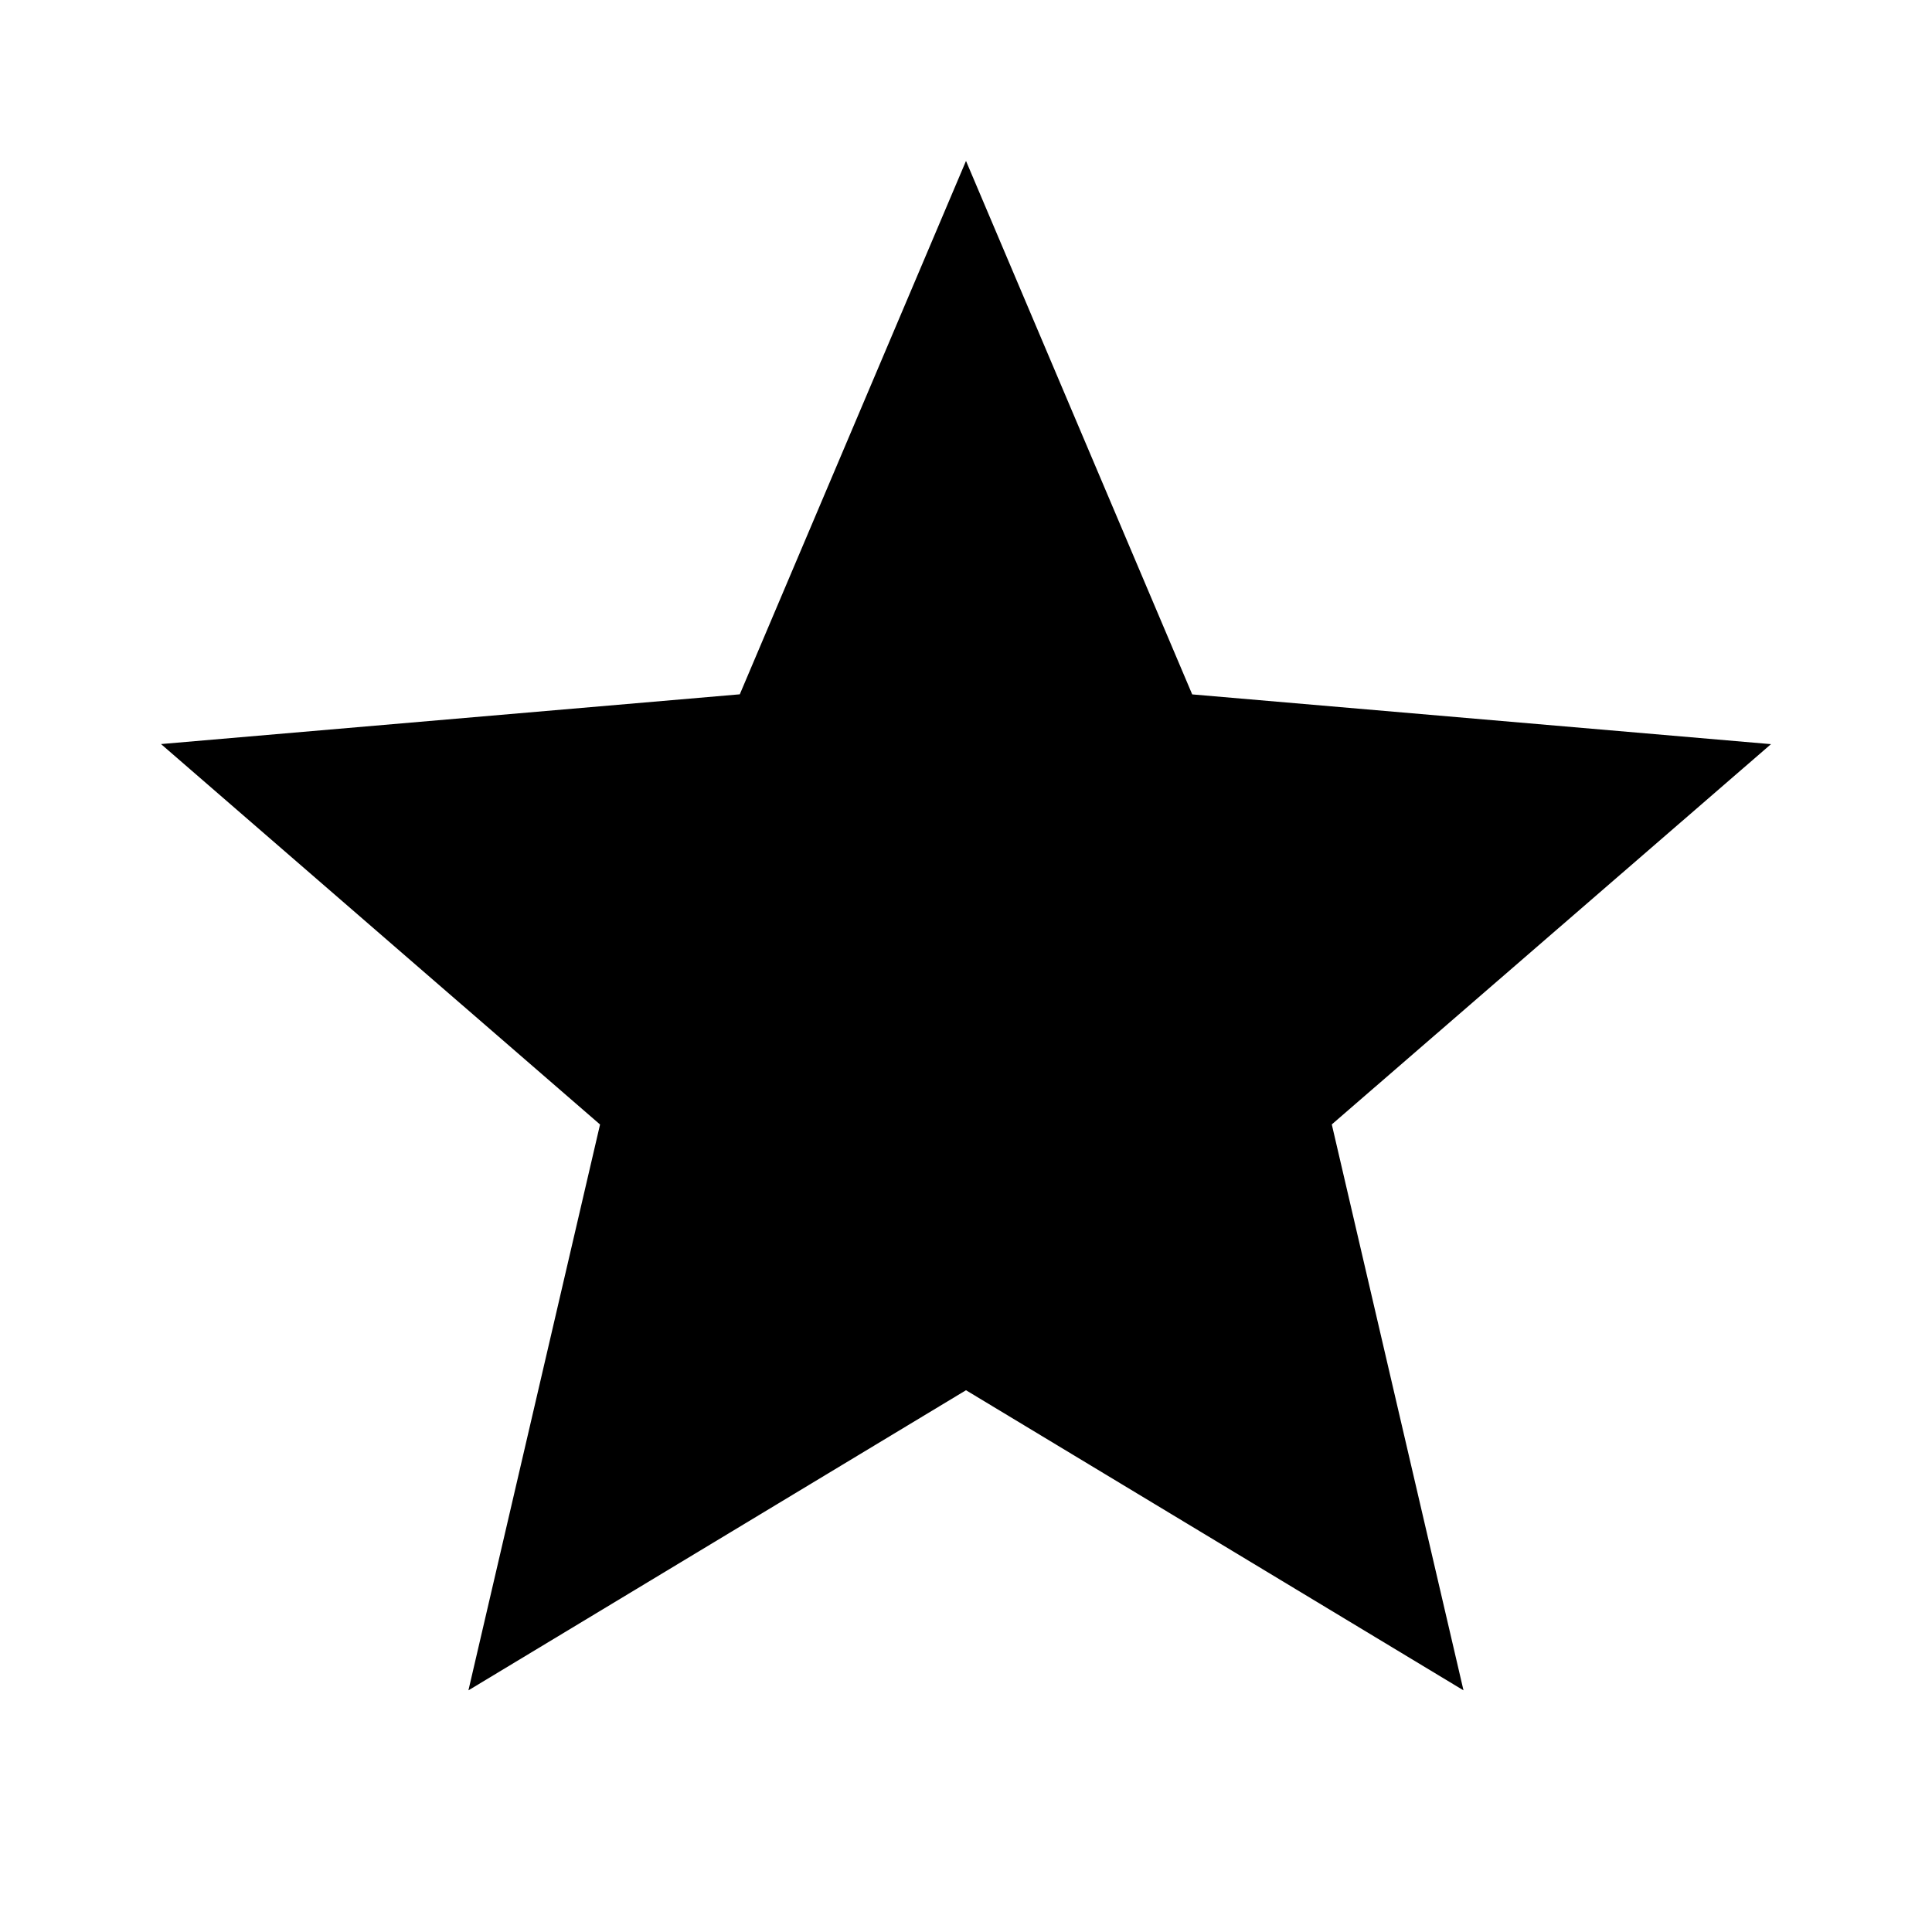
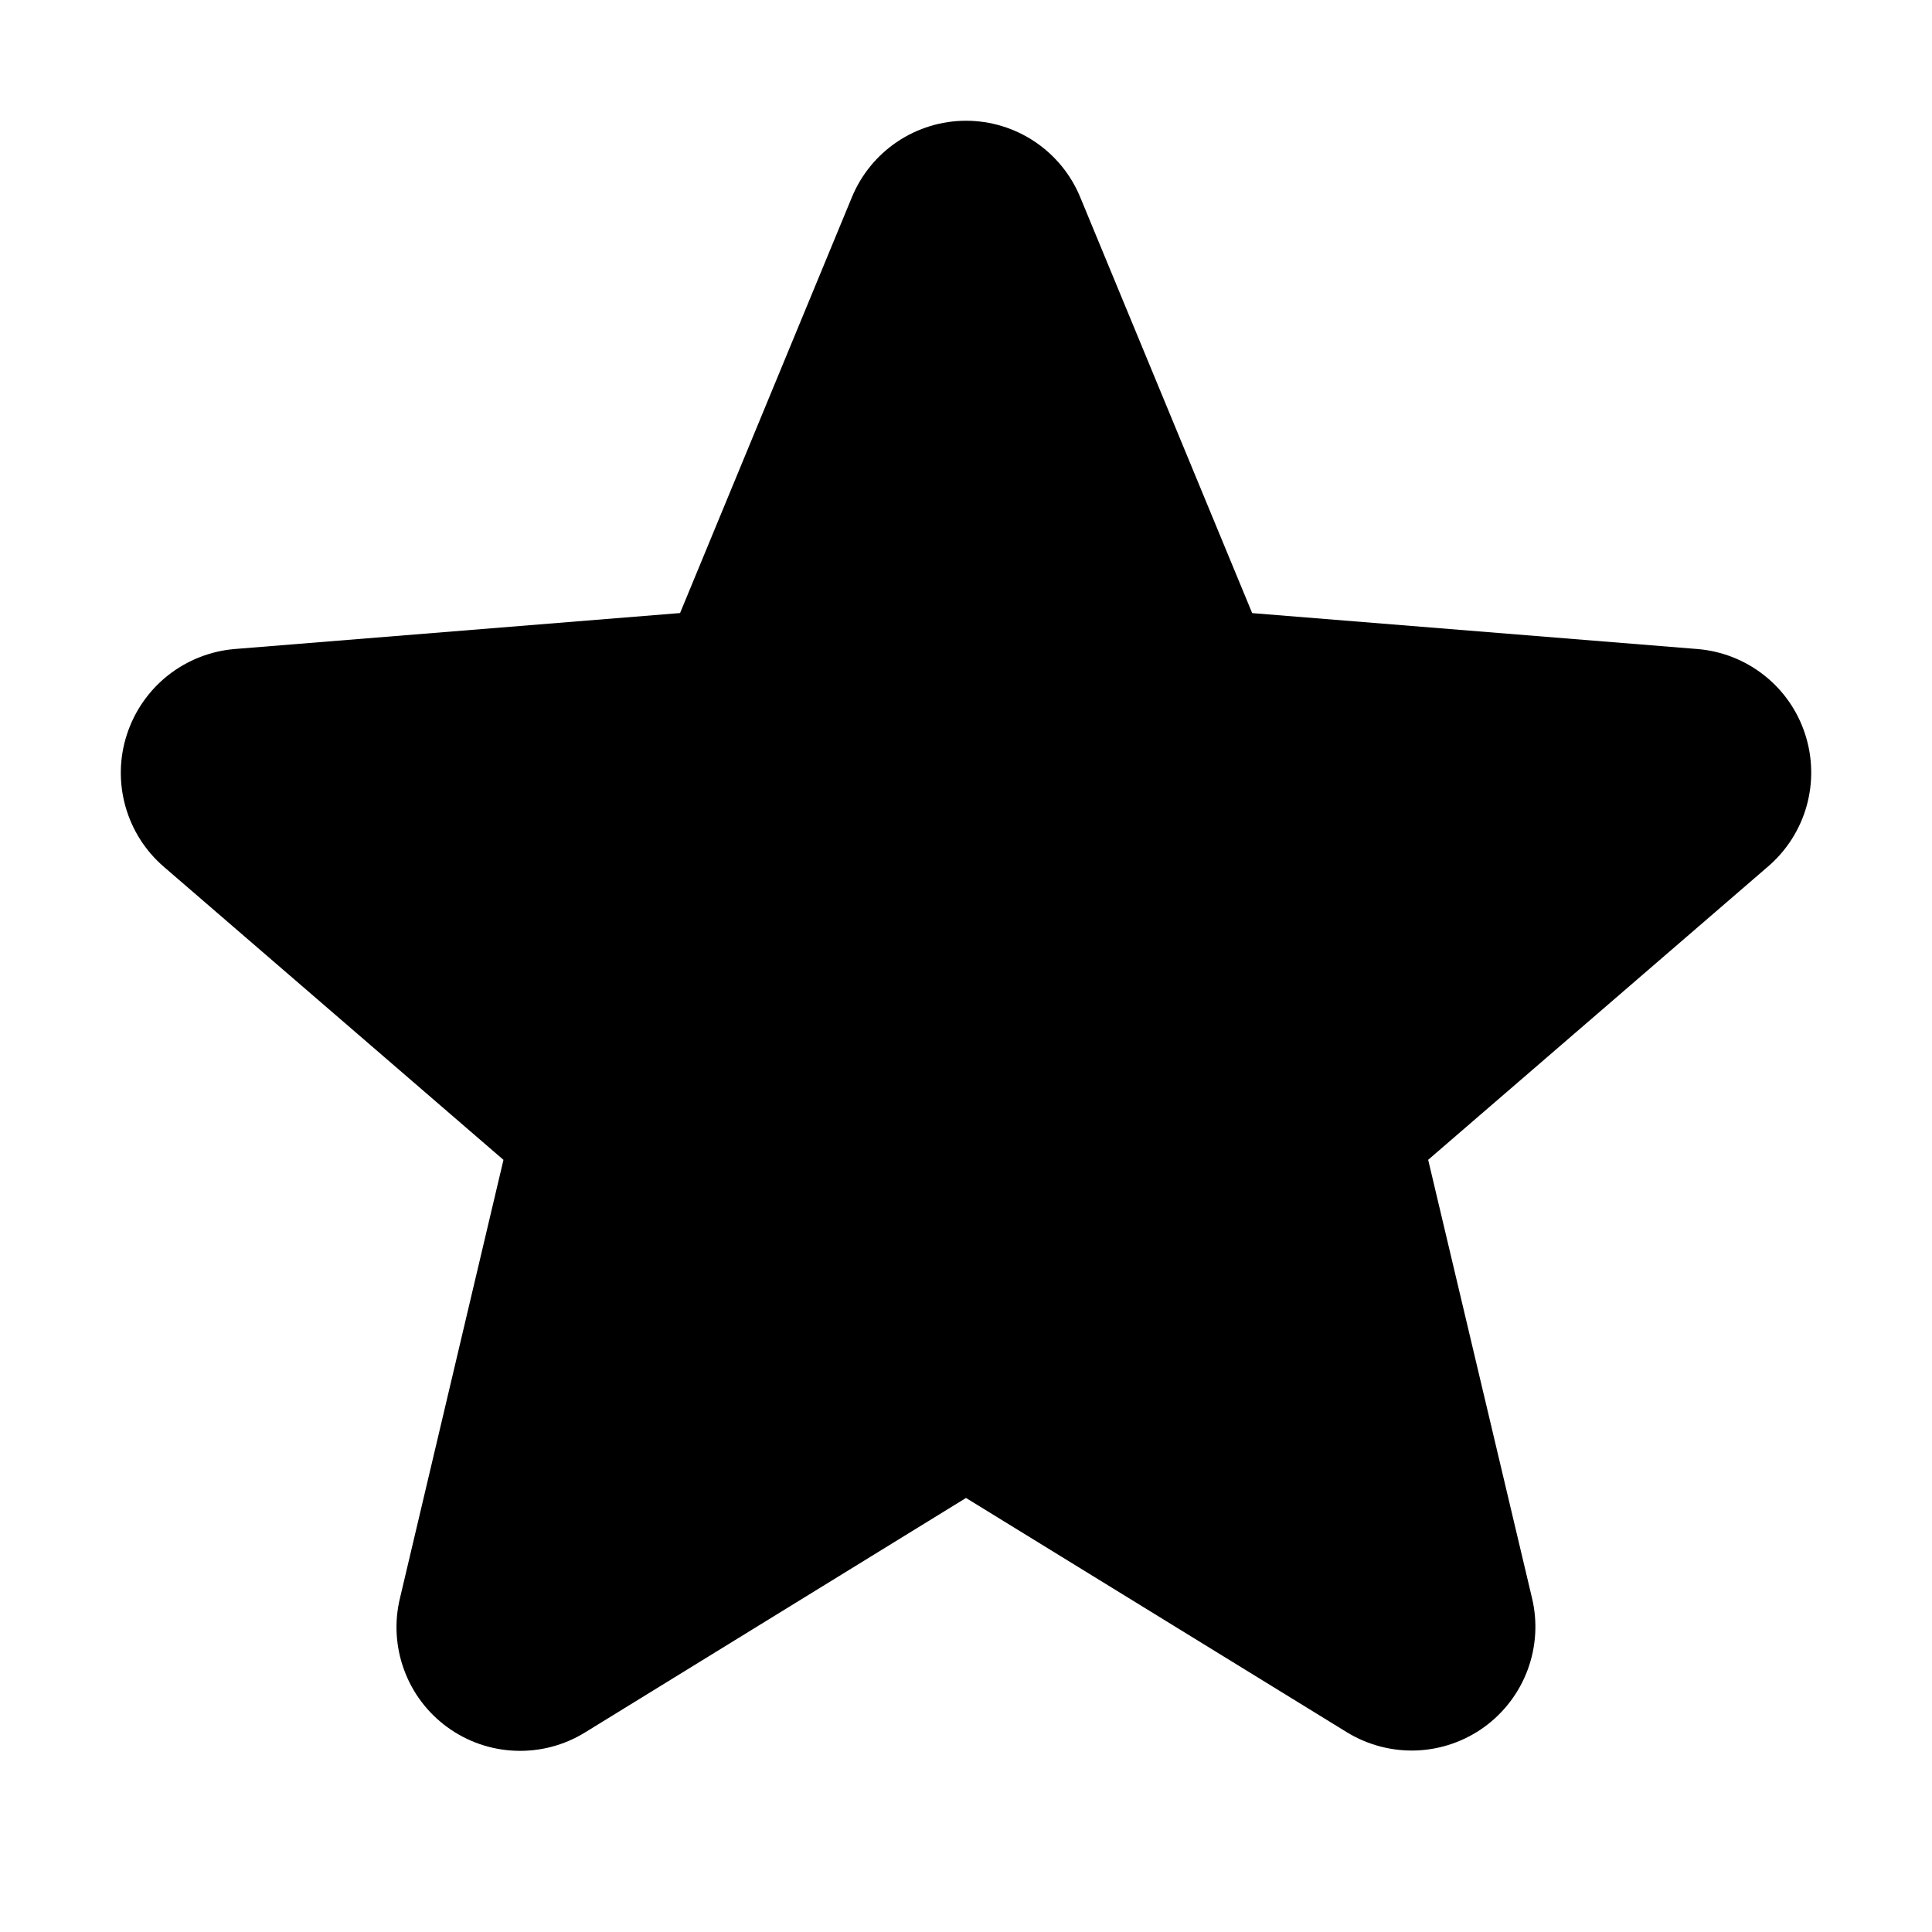
- <svg xmlns="http://www.w3.org/2000/svg" width="24" height="24" baseProfile="full" viewBox="0 0 24 24">
-   <path d="M12 17.27l6.18 3.728-1.636-7.03L22 9.244l-7.19-.618L12 1.999 9.19 8.625 2 9.243l5.454 4.726-1.635 7.029L12 17.27z" />
+ <svg xmlns="http://www.w3.org/2000/svg" width="32" height="32" viewBox="0 0 32 32" fill="none">
+   <path d="M28.633 13.599L22.545 18.849L24.405 26.698C24.454 26.899 24.442 27.111 24.371 27.306C24.3 27.501 24.173 27.671 24.005 27.793C23.838 27.916 23.638 27.986 23.43 27.995C23.223 28.004 23.017 27.951 22.84 27.844L16 23.636L9.16 27.843C8.983 27.95 8.777 28.003 8.57 27.994C8.362 27.985 8.162 27.915 7.995 27.792C7.827 27.669 7.7 27.5 7.629 27.305C7.558 27.11 7.546 26.898 7.595 26.696L9.455 18.848L3.368 13.598C3.212 13.461 3.1 13.283 3.046 13.083C2.991 12.884 2.996 12.673 3.059 12.477C3.123 12.28 3.243 12.107 3.404 11.978C3.565 11.848 3.761 11.769 3.966 11.75L11.955 11.1L15.033 3.65C15.111 3.458 15.245 3.293 15.417 3.178C15.59 3.062 15.793 3 16 3C16.208 3 16.411 3.062 16.583 3.178C16.755 3.293 16.889 3.458 16.968 3.65L20.045 11.1L28.034 11.75C28.24 11.769 28.436 11.848 28.597 11.977C28.758 12.107 28.878 12.28 28.942 12.477C29.006 12.674 29.011 12.885 28.956 13.084C28.901 13.284 28.788 13.463 28.633 13.599Z" fill="#000" />
+   <path d="M29.898 12.158C29.773 11.773 29.537 11.434 29.219 11.184C28.902 10.934 28.518 10.783 28.115 10.75L20.74 10.155L17.893 3.269C17.739 2.894 17.477 2.573 17.14 2.347C16.803 2.121 16.406 2 16.001 2C15.595 2 15.199 2.121 14.862 2.347C14.525 2.573 14.263 2.894 14.109 3.269L11.264 10.154L3.885 10.75C3.482 10.784 3.097 10.937 2.78 11.188C2.463 11.44 2.227 11.78 2.102 12.165C1.976 12.55 1.968 12.963 2.077 13.354C2.186 13.744 2.407 14.093 2.714 14.357L8.339 19.211L6.625 26.469C6.529 26.863 6.553 27.277 6.693 27.658C6.832 28.039 7.082 28.37 7.41 28.608C7.738 28.847 8.13 28.983 8.536 28.998C8.941 29.014 9.342 28.909 9.688 28.696L16 24.811L22.316 28.696C22.662 28.906 23.062 29.009 23.466 28.993C23.871 28.976 24.261 28.84 24.588 28.602C24.915 28.363 25.164 28.034 25.304 27.654C25.444 27.275 25.469 26.862 25.375 26.469L23.655 19.21L29.28 14.356C29.589 14.092 29.813 13.742 29.923 13.351C30.033 12.959 30.024 12.544 29.898 12.158ZM27.98 12.841L21.893 18.091C21.754 18.211 21.651 18.366 21.594 18.541C21.538 18.715 21.53 18.902 21.573 19.08L23.433 26.93C23.437 26.941 23.438 26.953 23.434 26.964C23.43 26.975 23.422 26.985 23.411 26.99C23.389 27.008 23.383 27.004 23.364 26.99L16.524 22.784C16.366 22.687 16.185 22.636 16 22.636C15.815 22.636 15.634 22.687 15.476 22.784L8.636 26.992C8.618 27.004 8.613 27.008 8.589 26.992C8.578 26.987 8.57 26.978 8.566 26.967C8.562 26.956 8.563 26.943 8.568 26.933L10.428 19.082C10.47 18.904 10.463 18.718 10.406 18.543C10.35 18.369 10.246 18.213 10.108 18.094L4.02 12.844C4.005 12.831 3.991 12.82 4.004 12.781C4.016 12.742 4.026 12.748 4.045 12.745L12.035 12.1C12.218 12.084 12.394 12.018 12.542 11.909C12.69 11.8 12.805 11.653 12.875 11.482L15.953 4.031C15.963 4.01 15.966 4 15.996 4C16.026 4 16.03 4.01 16.04 4.031L19.125 11.482C19.195 11.653 19.311 11.8 19.46 11.909C19.609 12.017 19.785 12.083 19.969 12.098L27.959 12.742C27.978 12.742 27.989 12.742 28 12.779C28.011 12.815 28 12.829 27.98 12.841Z" fill="#000" />
</svg>
